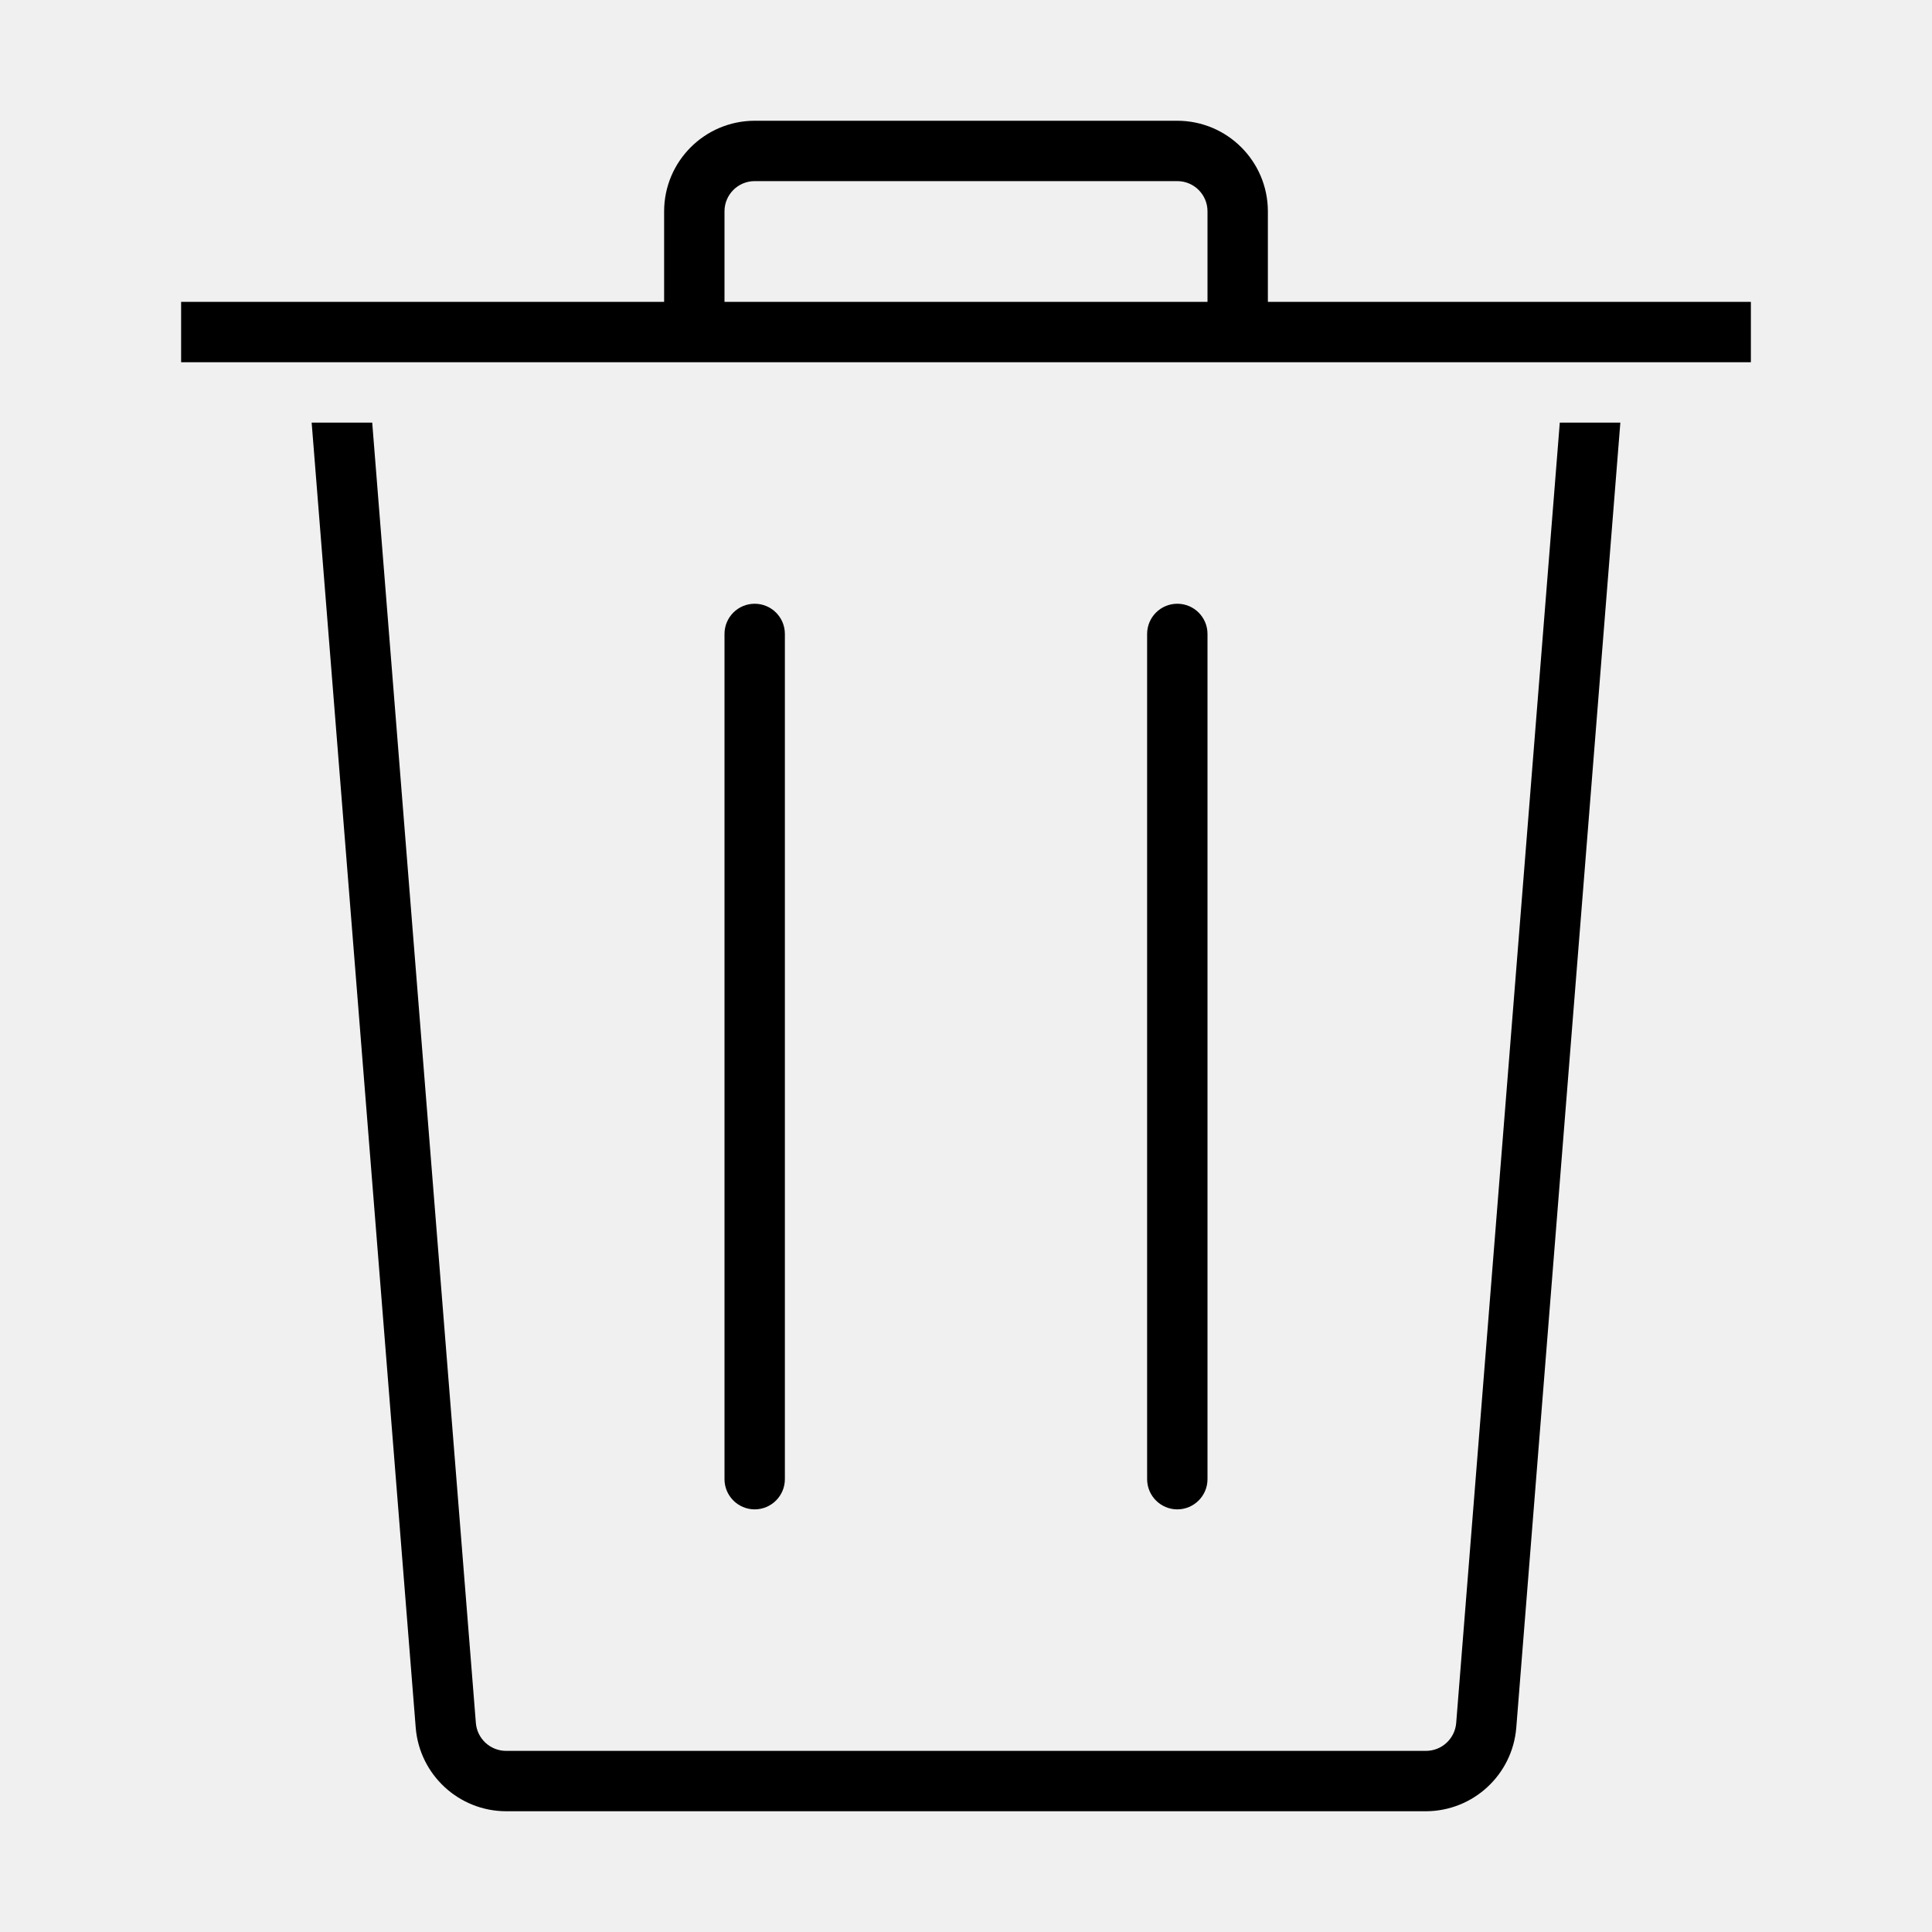
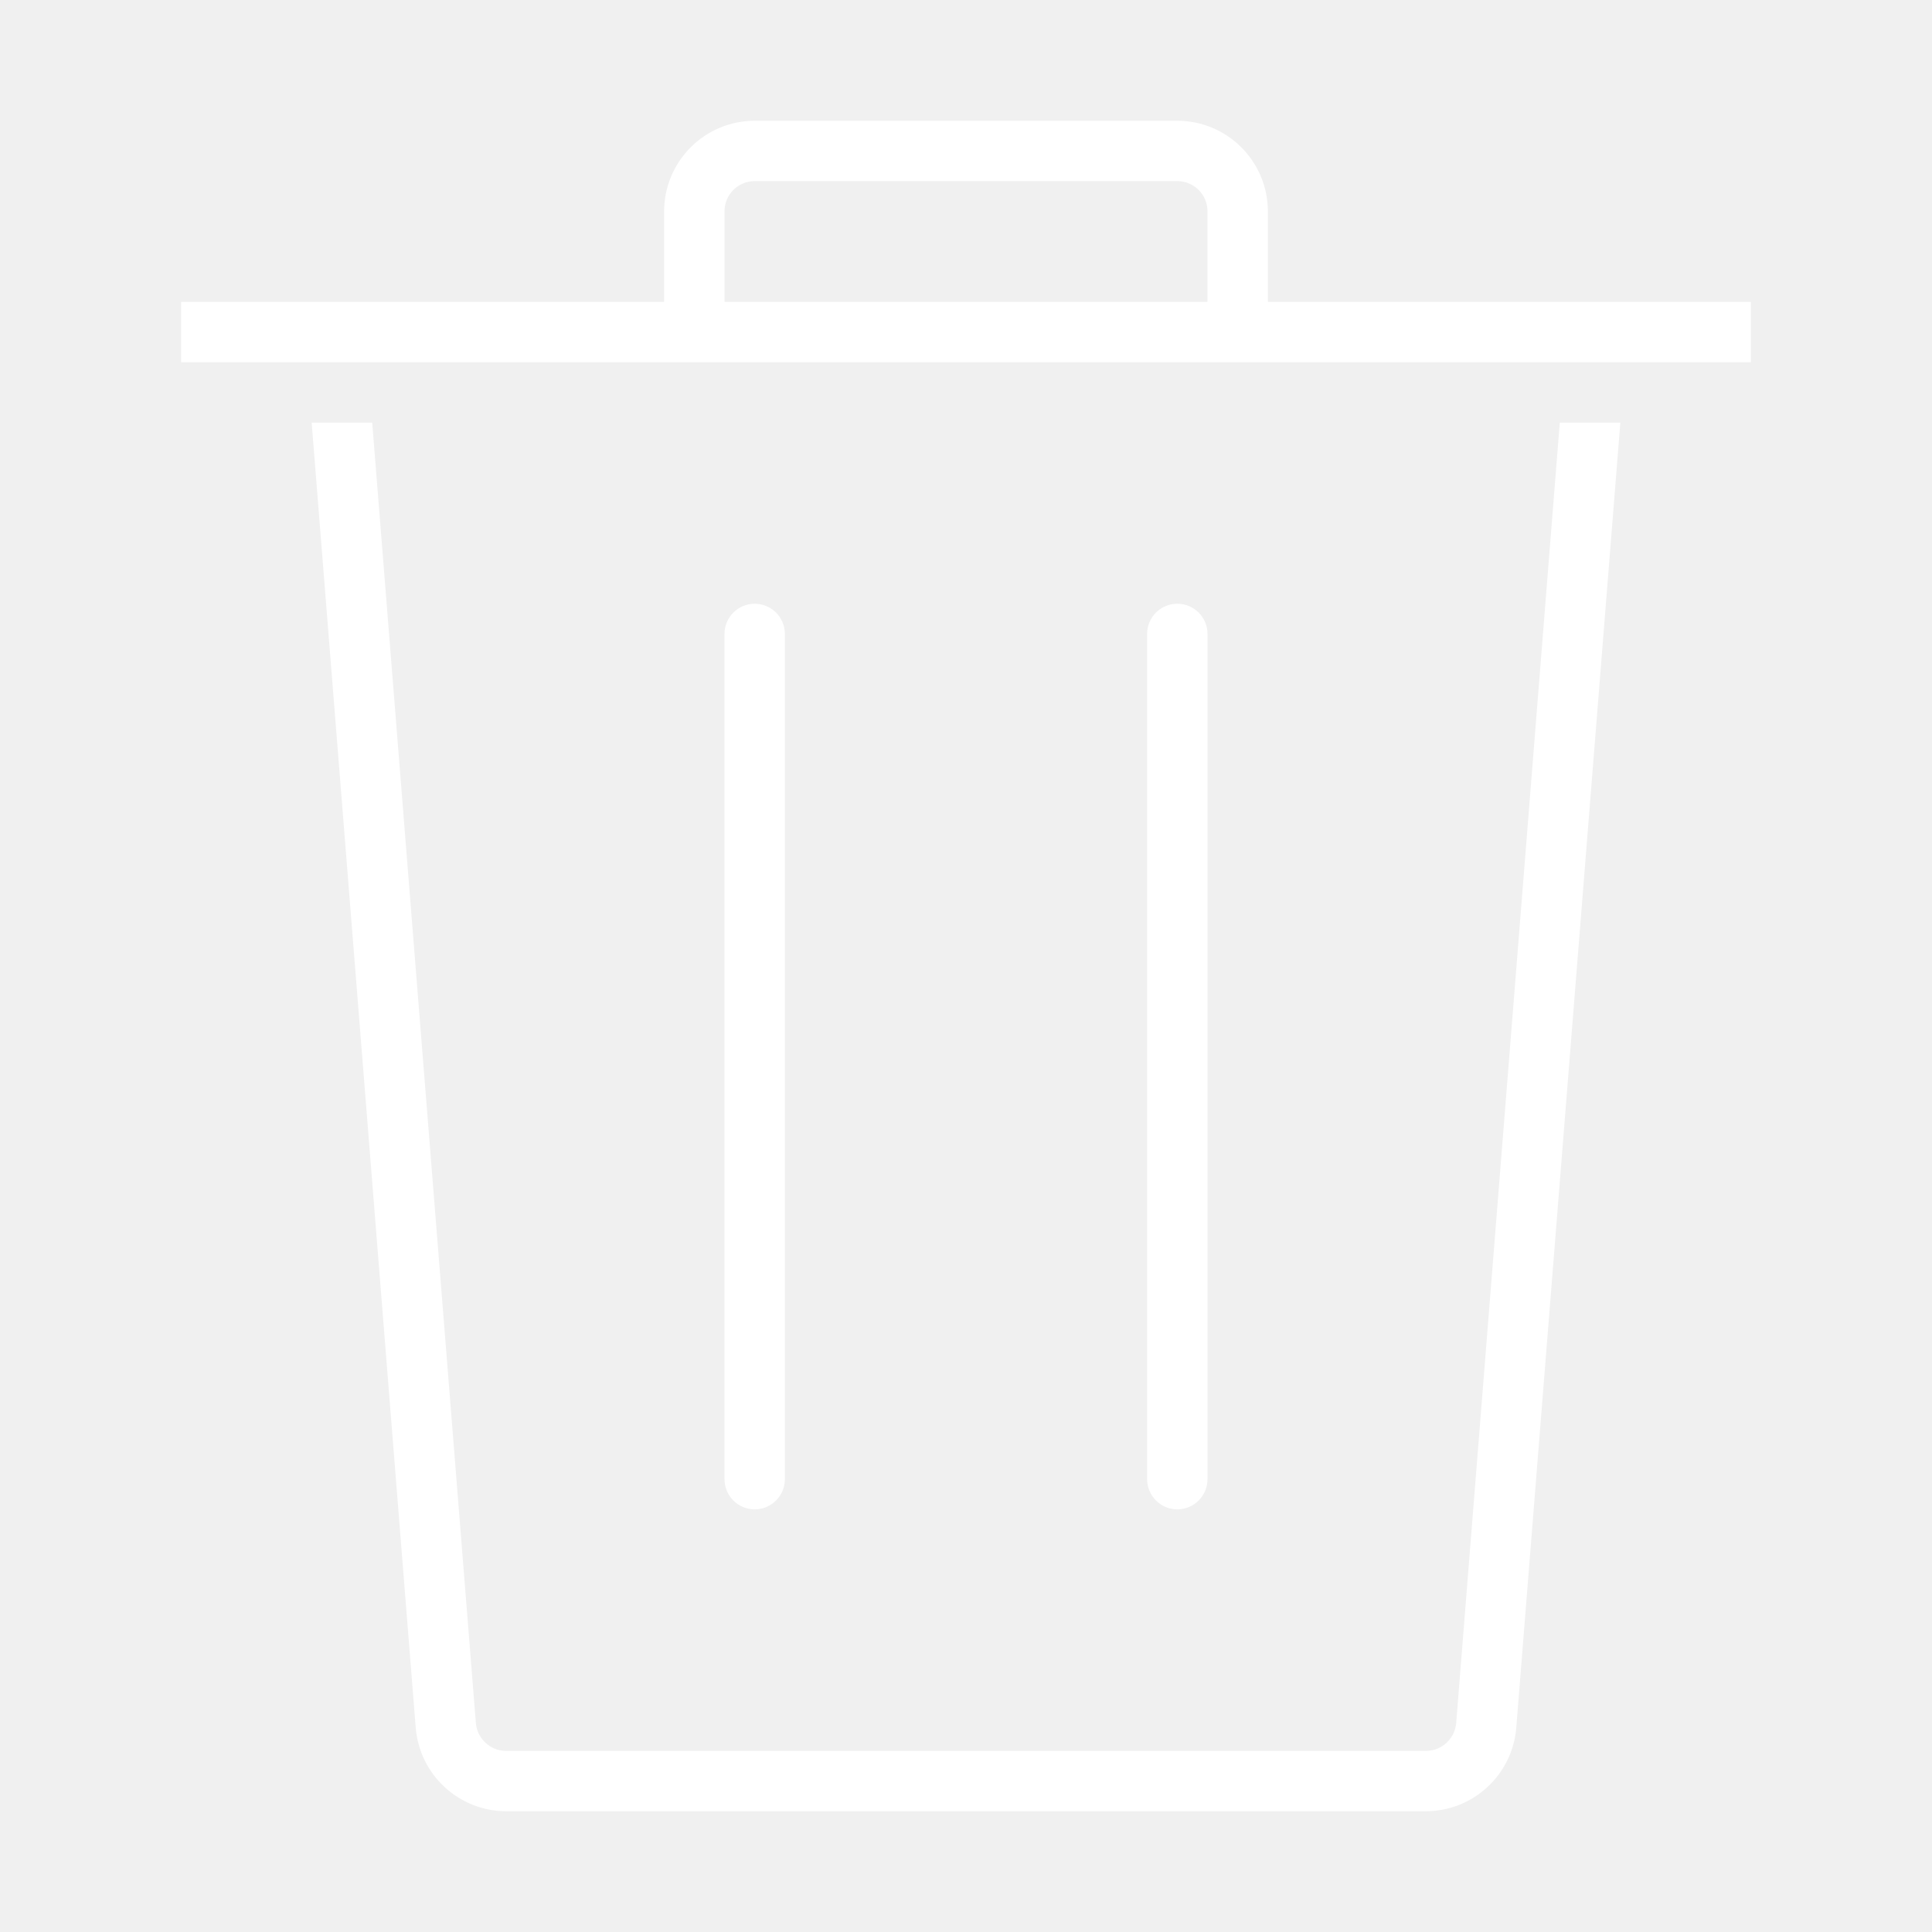
<svg xmlns="http://www.w3.org/2000/svg" width="32" height="32" viewBox="0 0 32 32">
-   <path d="M25.835 7h1.003l-1.724 21.62A1.506 1.506 0 0 1 23.62 30H8.381a1.506 1.506 0 0 1-1.495-1.38L5.162 7h1.003l1.717 21.54a.503.503 0 0 0 .499.46h15.238a.503.503 0 0 0 .5-.46zM19.5 25a.501.501 0 0 0 .5-.5v-14a.5.5 0 0 0-1 0v14a.501.501 0 0 0 .5.5zm-7 0a.501.501 0 0 0 .5-.5v-14a.5.5 0 0 0-1 0v14a.501.501 0 0 0 .5.5zM29 5v1H3V5h8V3.5A1.502 1.502 0 0 1 12.5 2h7A1.502 1.502 0 0 1 21 3.5V5zm-9 0V3.5a.5.5 0 0 0-.5-.5h-7a.5.5 0 0 0-.5.5V5z" />
+   <path fill="#ffffff" d="M25.835 7h1.003l-1.724 21.62A1.506 1.506 0 0 1 23.62 30H8.381a1.506 1.506 0 0 1-1.495-1.38L5.162 7h1.003l1.717 21.54a.503.503 0 0 0 .499.46h15.238a.503.503 0 0 0 .5-.46zM19.5 25a.501.501 0 0 0 .5-.5v-14a.5.5 0 0 0-1 0v14a.501.501 0 0 0 .5.5zm-7 0a.501.501 0 0 0 .5-.5v-14a.5.5 0 0 0-1 0v14a.501.501 0 0 0 .5.5zM29 5v1H3V5h8V3.5A1.502 1.502 0 0 1 12.5 2h7A1.502 1.502 0 0 1 21 3.5V5zm-9 0V3.5a.5.5 0 0 0-.5-.5h-7a.5.5 0 0 0-.5.5V5z" />
  <path fill="none" d="M0 0h32v32H0z" />
</svg>
